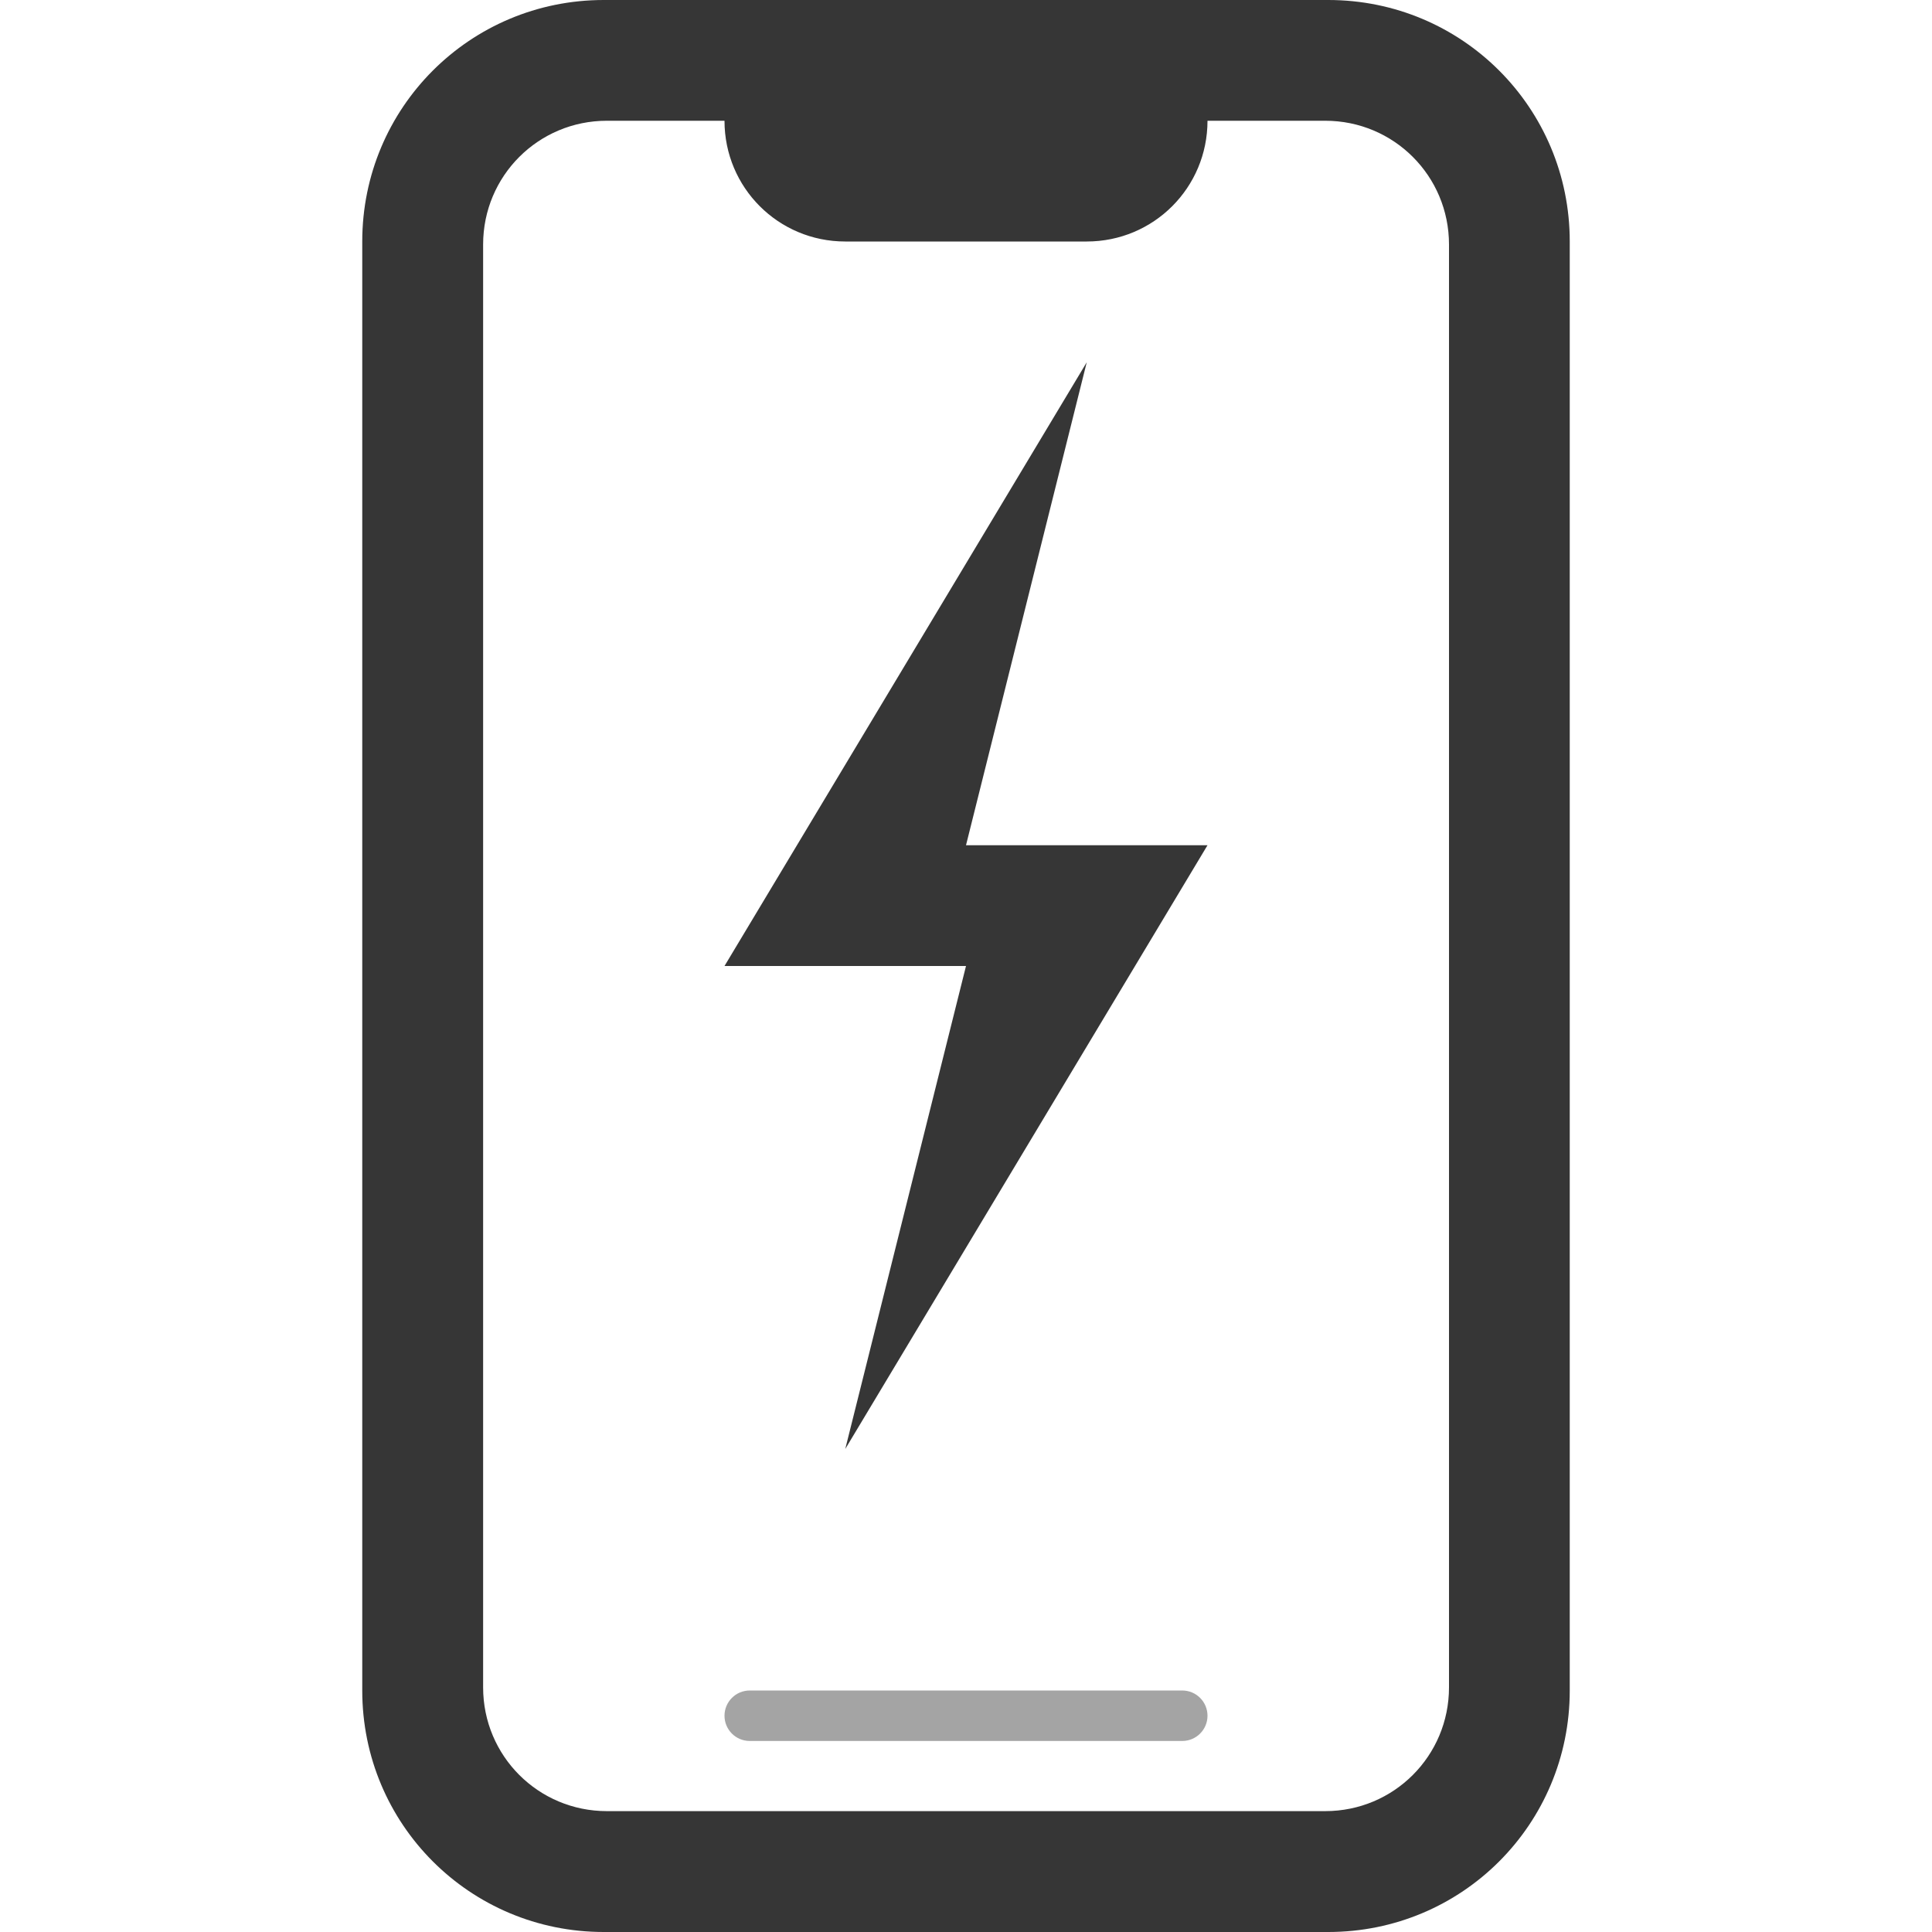
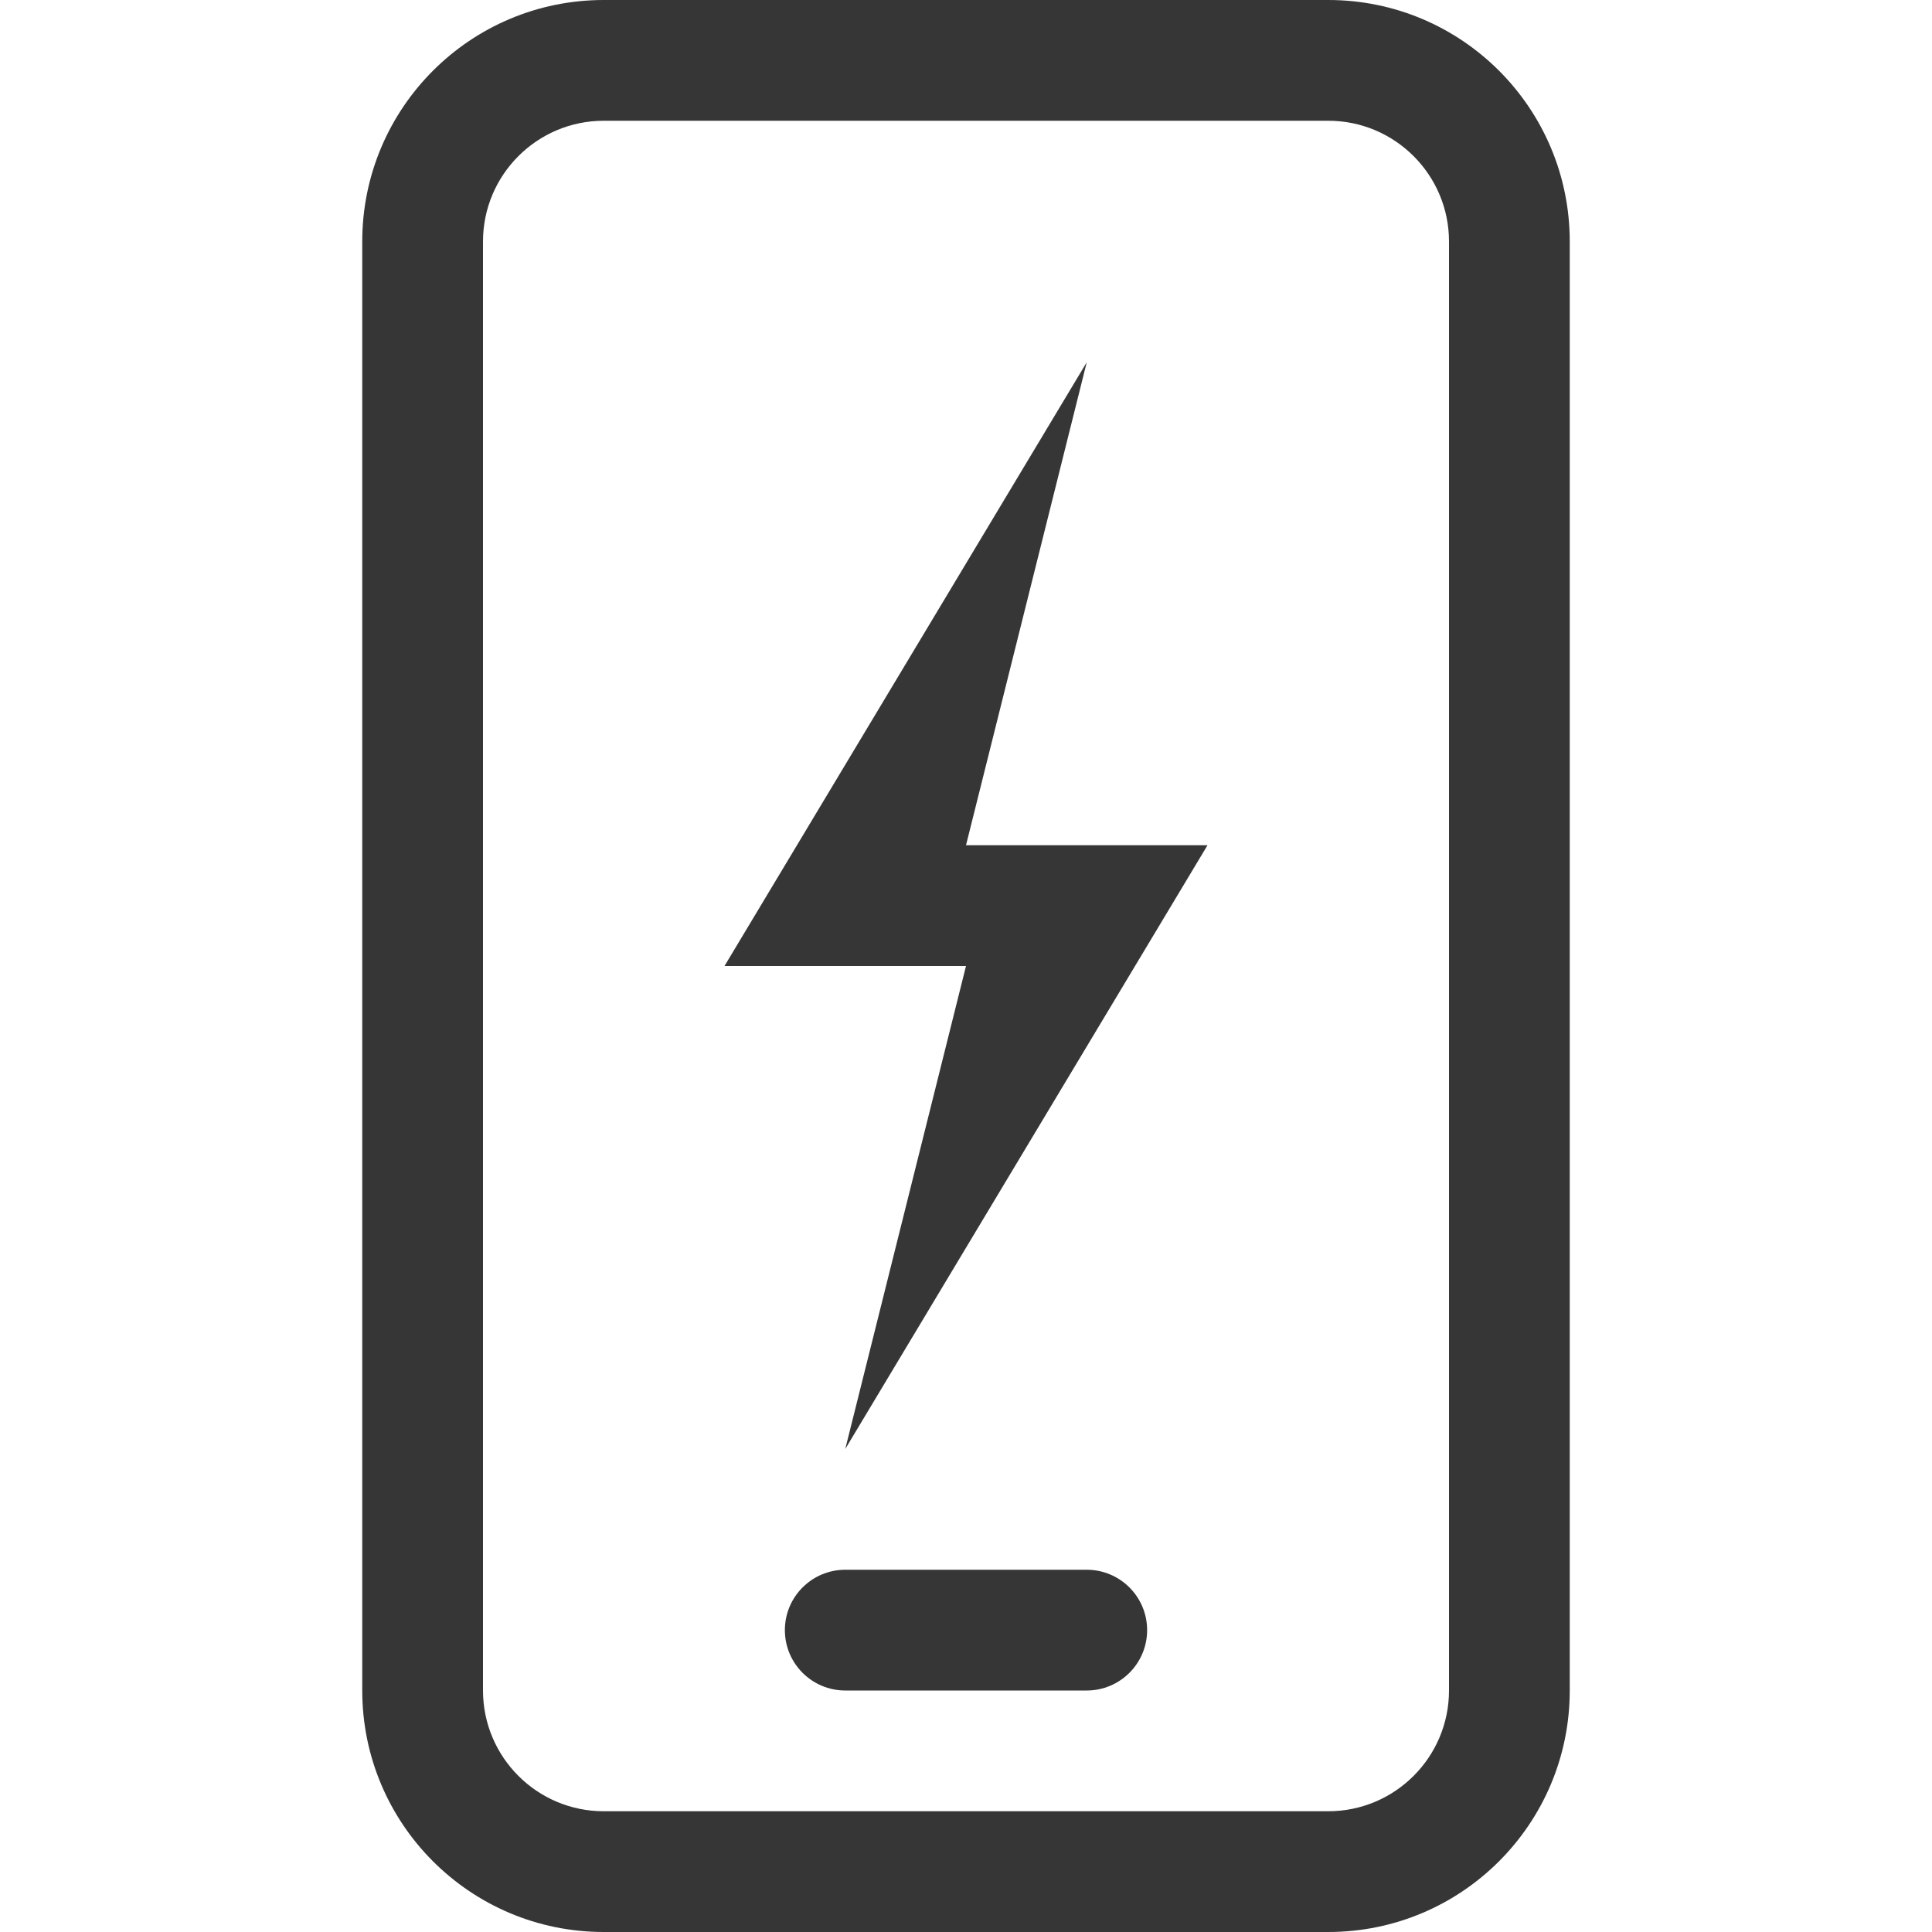
<svg xmlns="http://www.w3.org/2000/svg" width="16" height="16" version="1.1">
-   <rect x="6" y="14" width="4" height=".418" ry=".209" fill="#363636" opacity=".45" />
-   <path d="m5 0c-1.108 0-2 0.892-2 2v12c0 1.108 0.892 2 2 2h6c1.108 0 2-0.892 2-2v-12c0-1.108-0.892-2-2-2h-6zm0.025 1h0.975c0 0.554 0.446 1 1 1h2c0.554 0 1-0.446 1-1h0.975c0.568 0 1.025 0.457 1.025 1.025v11.949c0 0.568-0.457 1.025-1.025 1.025h-5.949c-0.568 0-1.025-0.457-1.025-1.025v-11.949c0-0.568 0.457-1.025 1.025-1.025z" fill="#363636" />
  <path d="m9 3-3 5h2l-1 4 3-5h-2z" fill="#363636" />
+   <path d="m7 13c-0.276 0-0.5 0.224-0.5 0.5s0.224 0.5 0.5 0.5h2c0.276 0 0.5-0.224 0.5-0.5s-0.224-0.5-0.5-0.5zm-2-13c-1.105 0-2 0.895-2 2v12c0 1.105 0.895 2 2 2h6c1.105 0 2-0.895 2-2v-12c0-1.105-0.895-2-2-2zm-1 2c0-0.552 0.448-1 1-1h6c0.552 0 1 0.448 1 1v12c0 0.552-0.448 1-1 1h-6c-0.552 0-1-0.448-1-1z" fill="#363636" />
</svg>
